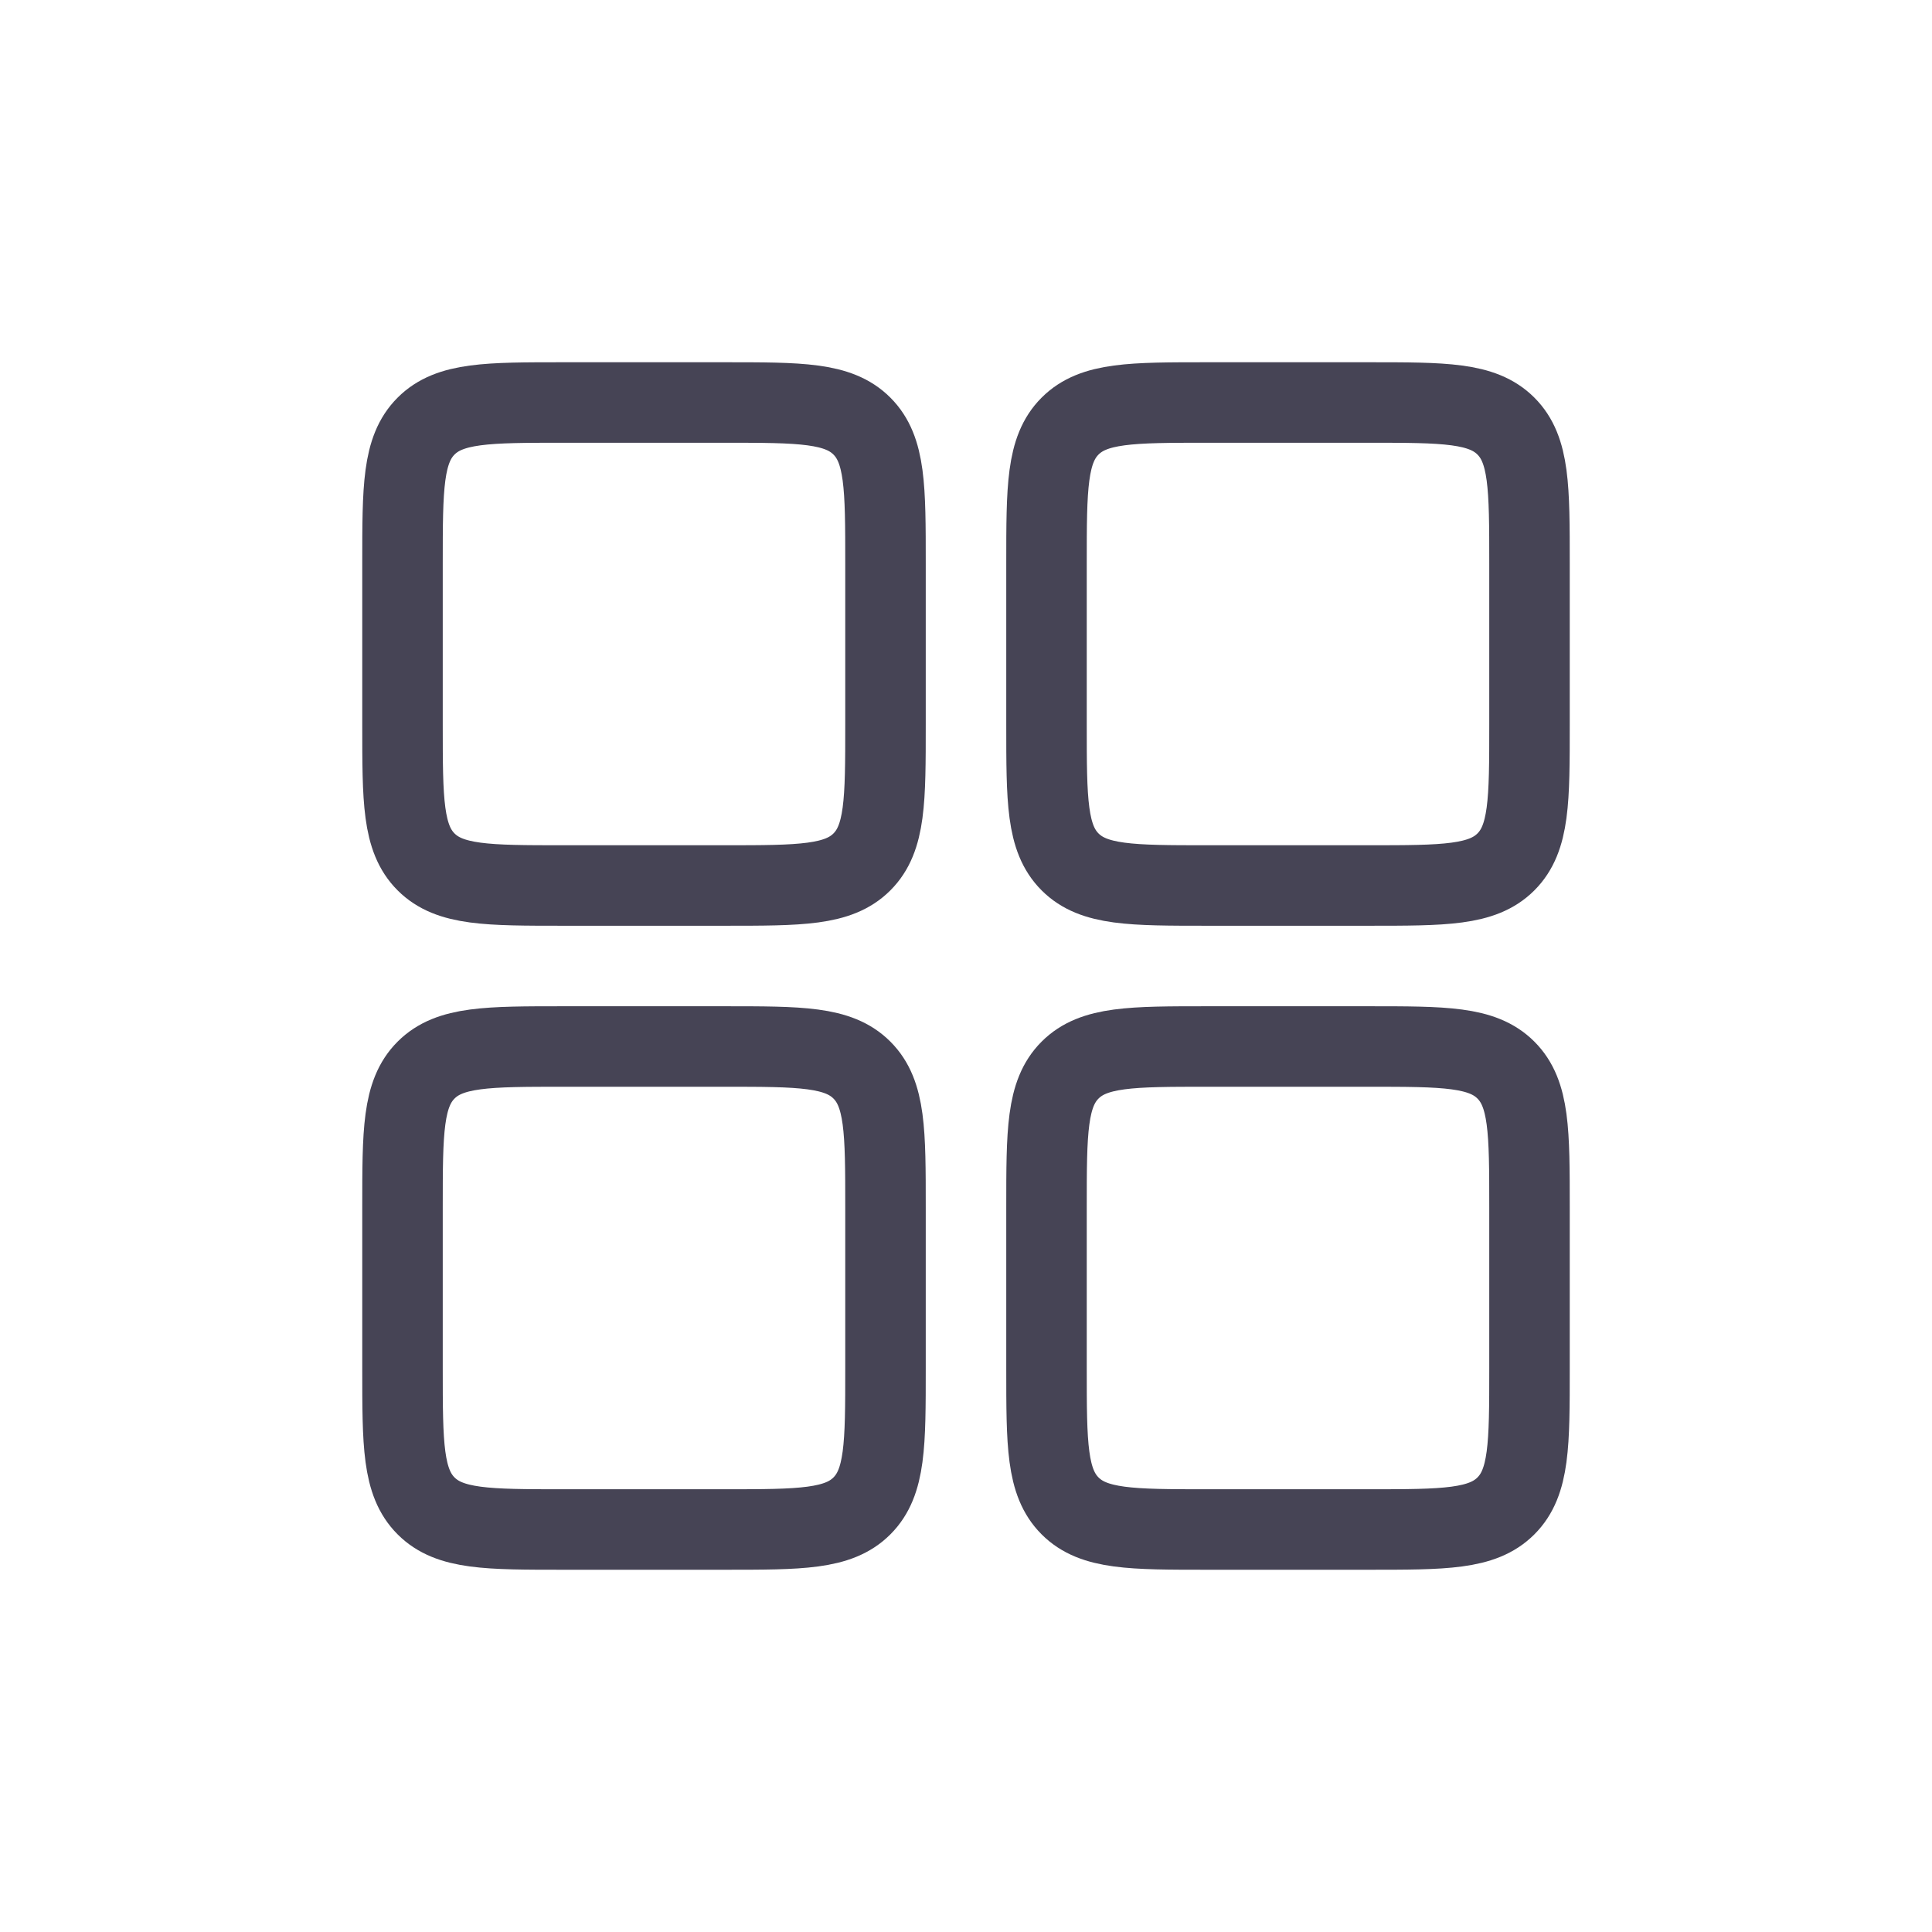
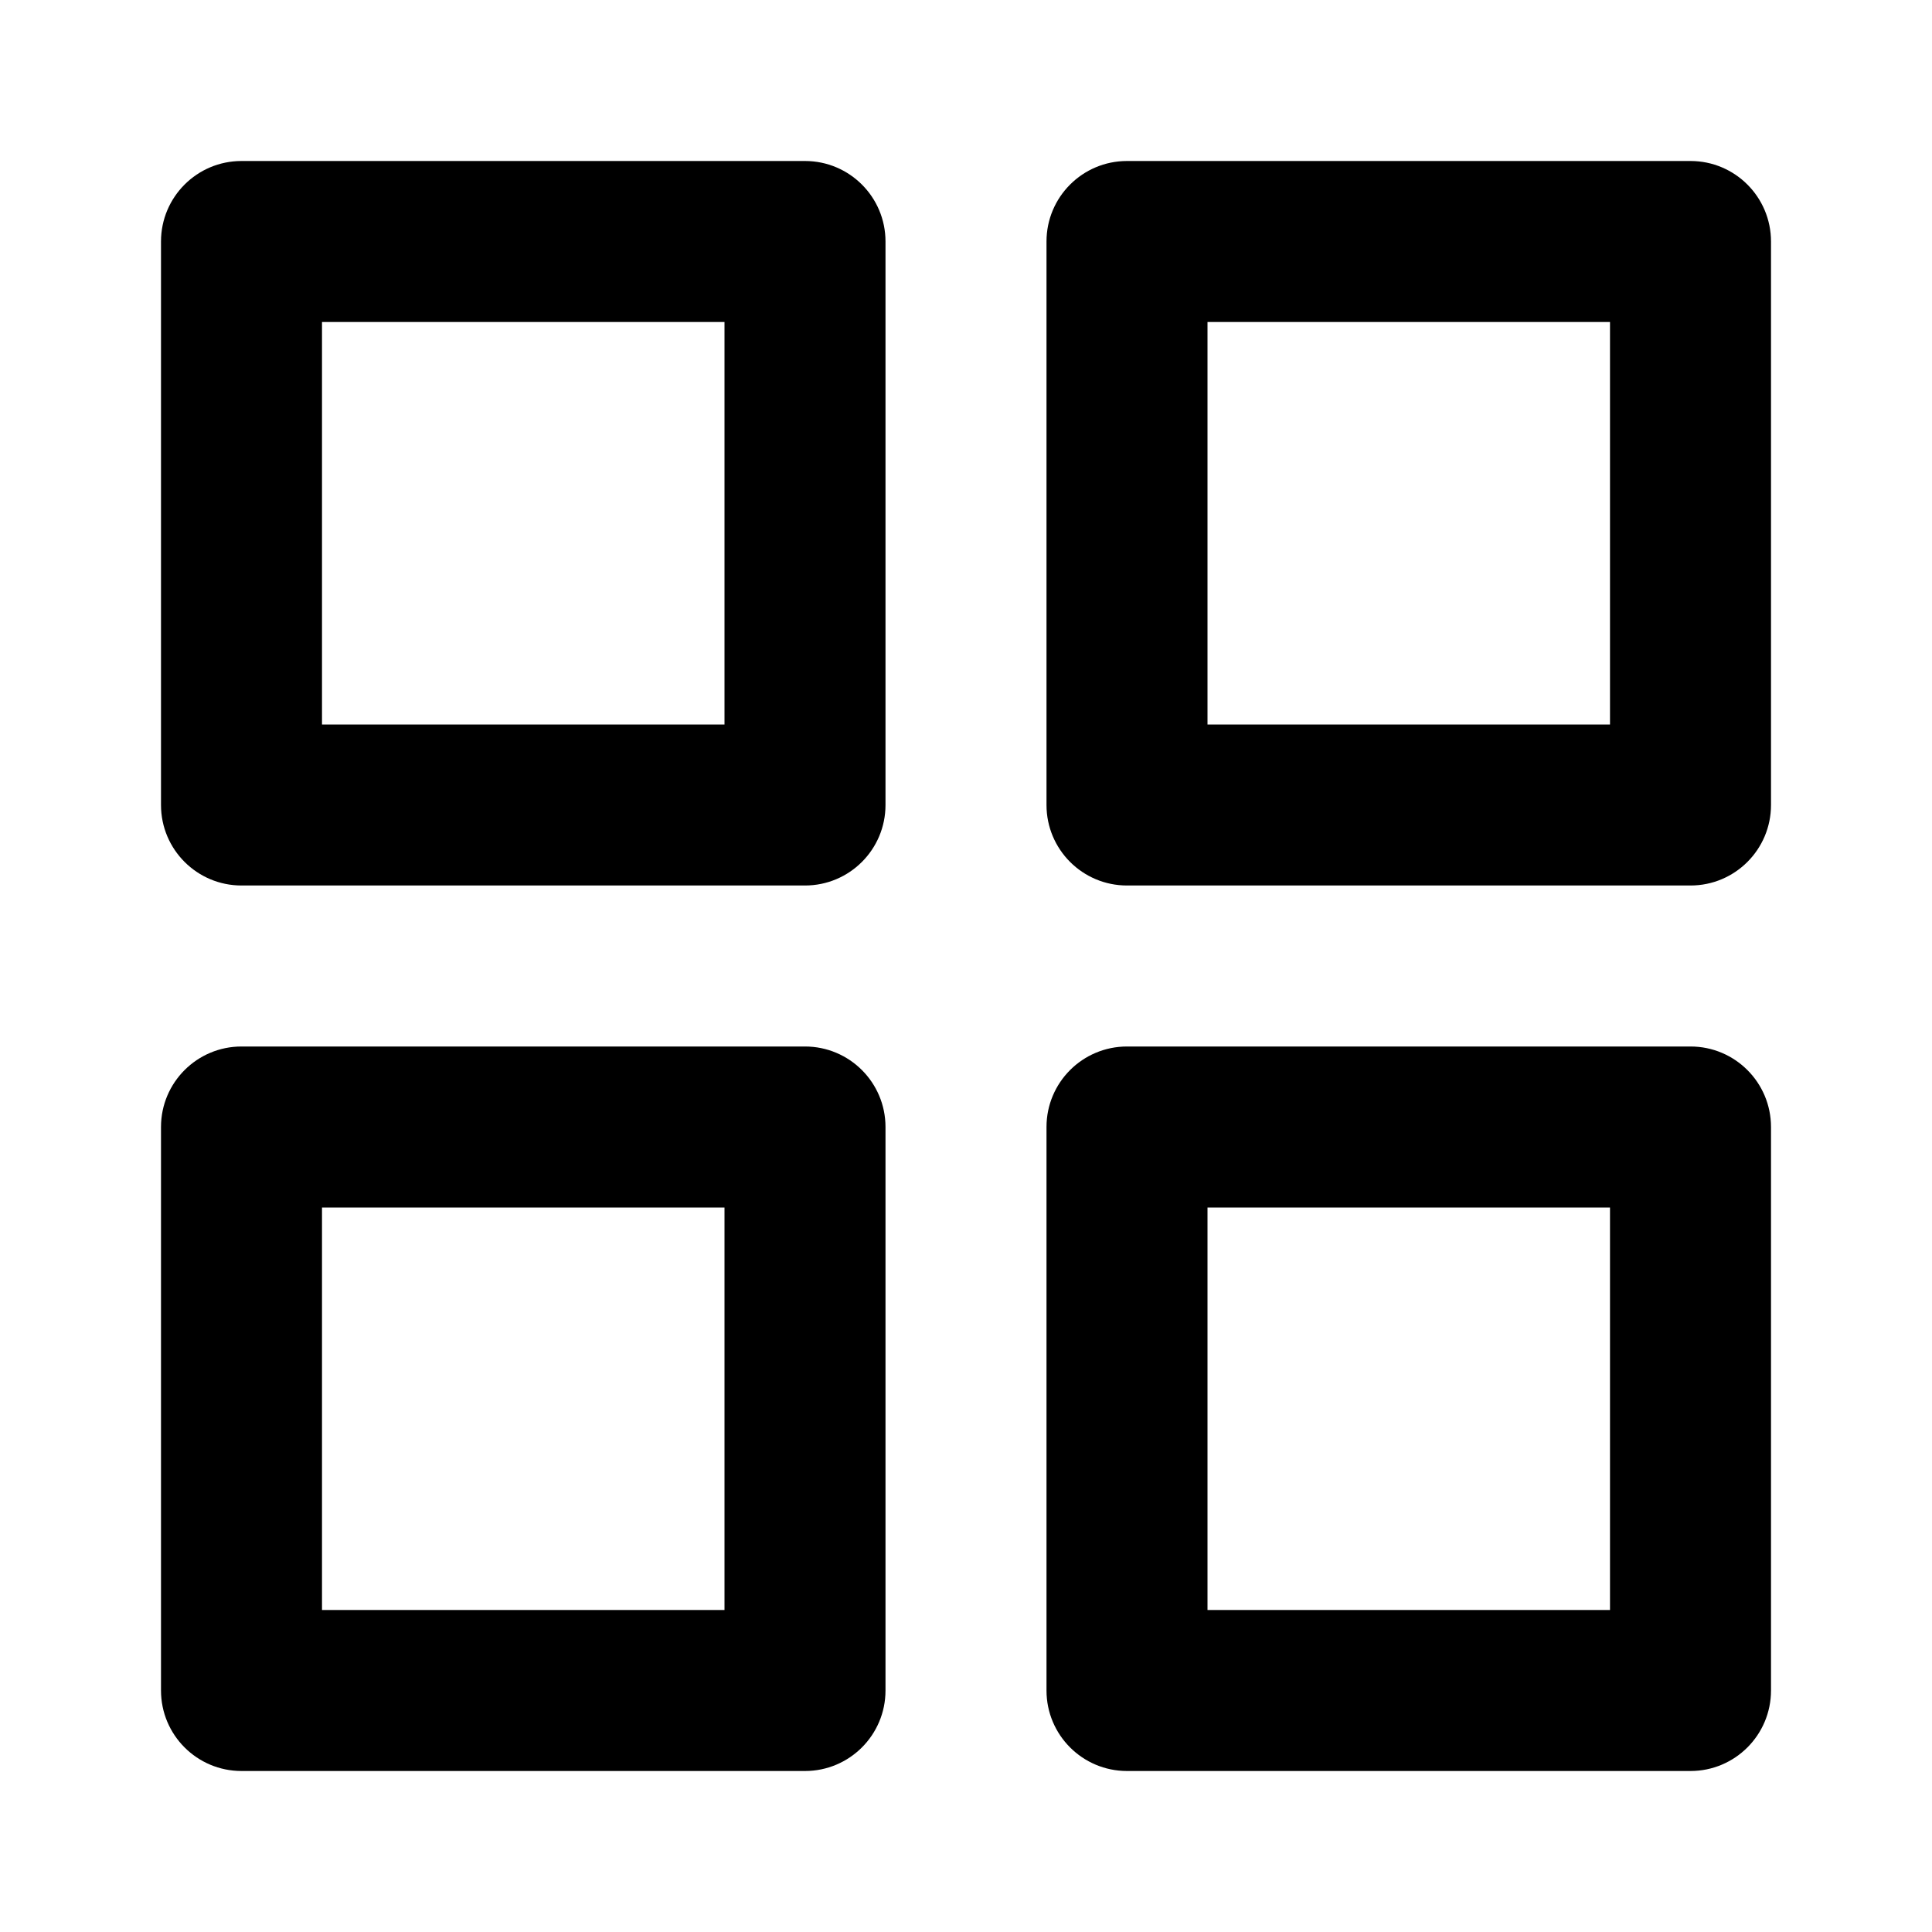
- <svg xmlns="http://www.w3.org/2000/svg" width="800px" height="800px" viewBox="0 0 24 24" fill="none">
-   <path d="M13 15C13 14.057 13 13.586 13.293 13.293C13.586 13 14.057 13 15 13H17C17.943 13 18.414 13 18.707 13.293C19 13.586 19 14.057 19 15V17C19 17.943 19 18.414 18.707 18.707C18.414 19 17.943 19 17 19H15C14.057 19 13.586 19 13.293 18.707C13 18.414 13 17.943 13 17V15Z" stroke="#464455" stroke-linecap="round" stroke-linejoin="round" />
-   <path d="M13 7C13 6.057 13 5.586 13.293 5.293C13.586 5 14.057 5 15 5H17C17.943 5 18.414 5 18.707 5.293C19 5.586 19 6.057 19 7V9C19 9.943 19 10.414 18.707 10.707C18.414 11 17.943 11 17 11H15C14.057 11 13.586 11 13.293 10.707C13 10.414 13 9.943 13 9V7Z" stroke="#464455" stroke-linecap="round" stroke-linejoin="round" />
-   <path d="M5 15C5 14.057 5 13.586 5.293 13.293C5.586 13 6.057 13 7 13H9C9.943 13 10.414 13 10.707 13.293C11 13.586 11 14.057 11 15V17C11 17.943 11 18.414 10.707 18.707C10.414 19 9.943 19 9 19H7C6.057 19 5.586 19 5.293 18.707C5 18.414 5 17.943 5 17V15Z" stroke="#464455" stroke-linecap="round" stroke-linejoin="round" />
-   <path d="M5 7C5 6.057 5 5.586 5.293 5.293C5.586 5 6.057 5 7 5H9C9.943 5 10.414 5 10.707 5.293C11 5.586 11 6.057 11 7V9C11 9.943 11 10.414 10.707 10.707C10.414 11 9.943 11 9 11H7C6.057 11 5.586 11 5.293 10.707C5 10.414 5 9.943 5 9V7Z" stroke="#464455" stroke-linecap="round" stroke-linejoin="round" />
+ <svg xmlns="http://www.w3.org/2000/svg" fill="#000000" width="20px" height="20px" viewBox="0 0 24 24">
+   <g id="SVGRepo_bgCarrier" stroke-width="0" />
+   <g id="SVGRepo_tracerCarrier" stroke-linecap="round" stroke-linejoin="round" />
+   <g id="SVGRepo_iconCarrier">
+     <path d="M3,11h7a1,1,0,0,0,1-1V3a1,1,0,0,0-1-1H3A1,1,0,0,0,2,3v7A1,1,0,0,0,3,11ZM4,4H9V9H4ZM22,3a1,1,0,0,0-1-1H14a1,1,0,0,0-1,1v7a1,1,0,0,0,1,1h7a1,1,0,0,0,1-1ZM20,9H15V4h5ZM2,21a1,1,0,0,0,1,1h7a1,1,0,0,0,1-1V14a1,1,0,0,0-1-1H3a1,1,0,0,0-1,1Zm2-6H9v5H4Zm18,6V14a1,1,0,0,0-1-1H14a1,1,0,0,0-1,1v7a1,1,0,0,0,1,1h7A1,1,0,0,0,22,21Zm-2-1H15V15h5Z" />
+   </g>
</svg>
